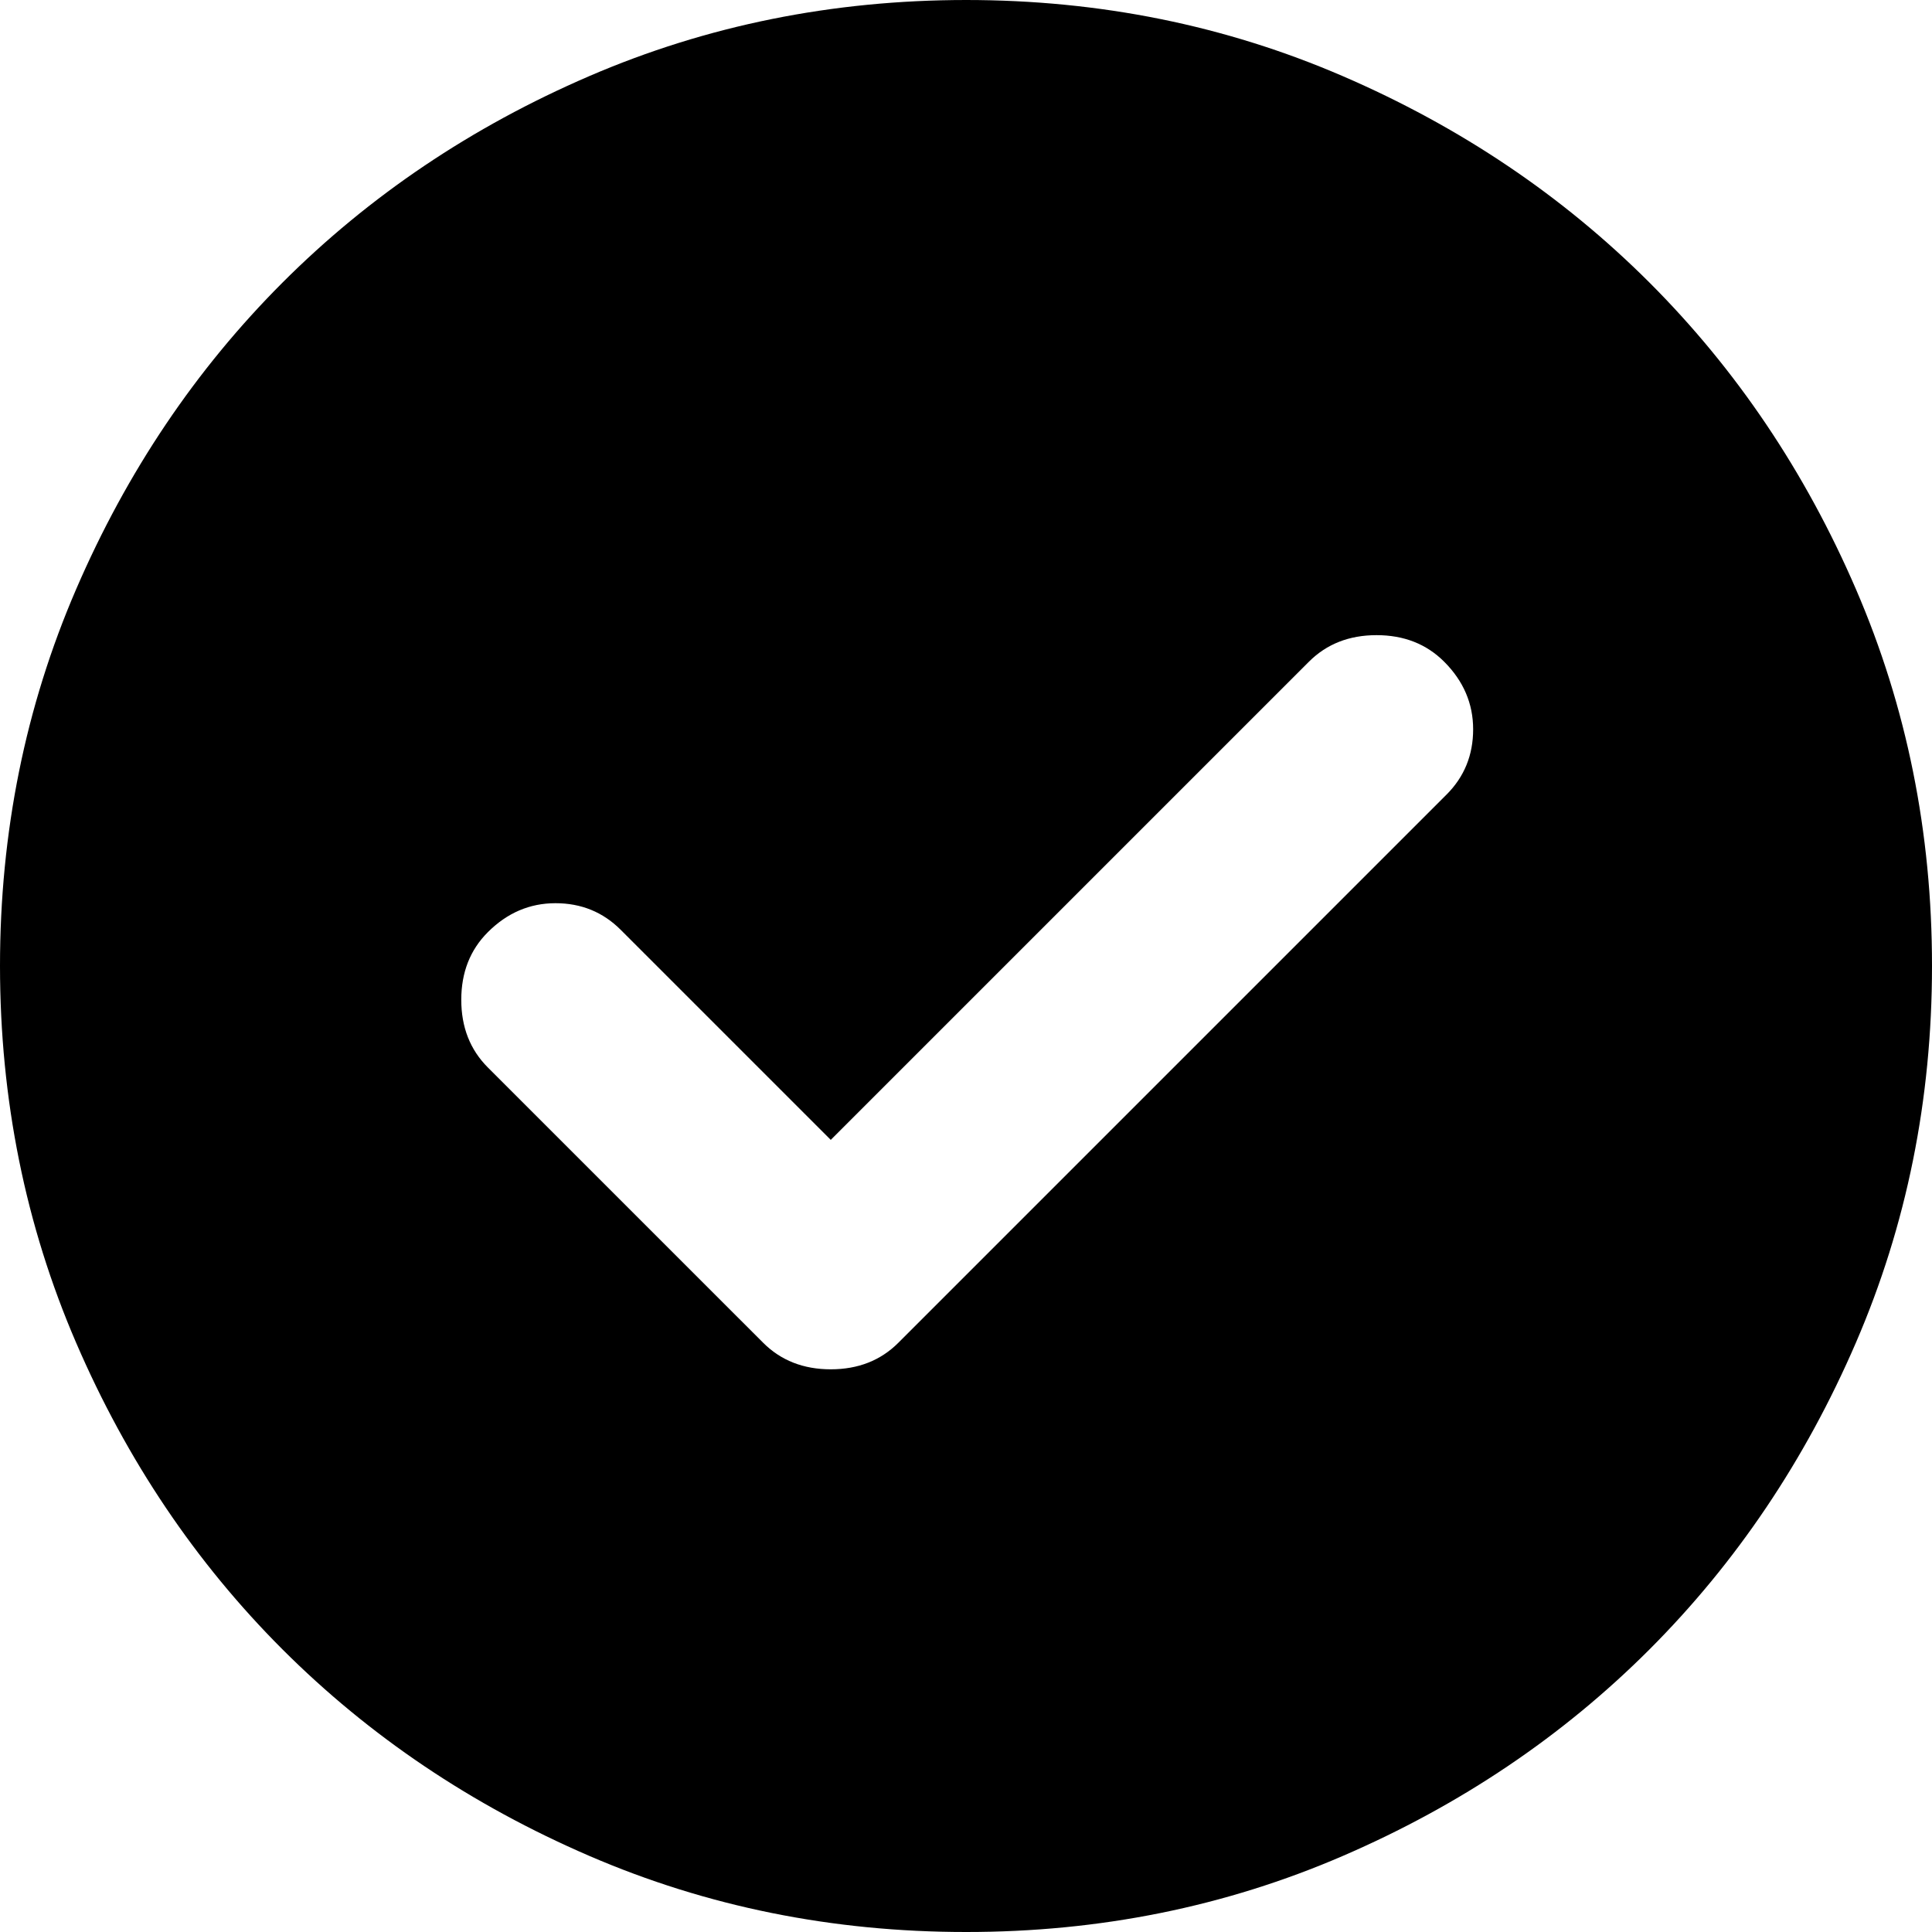
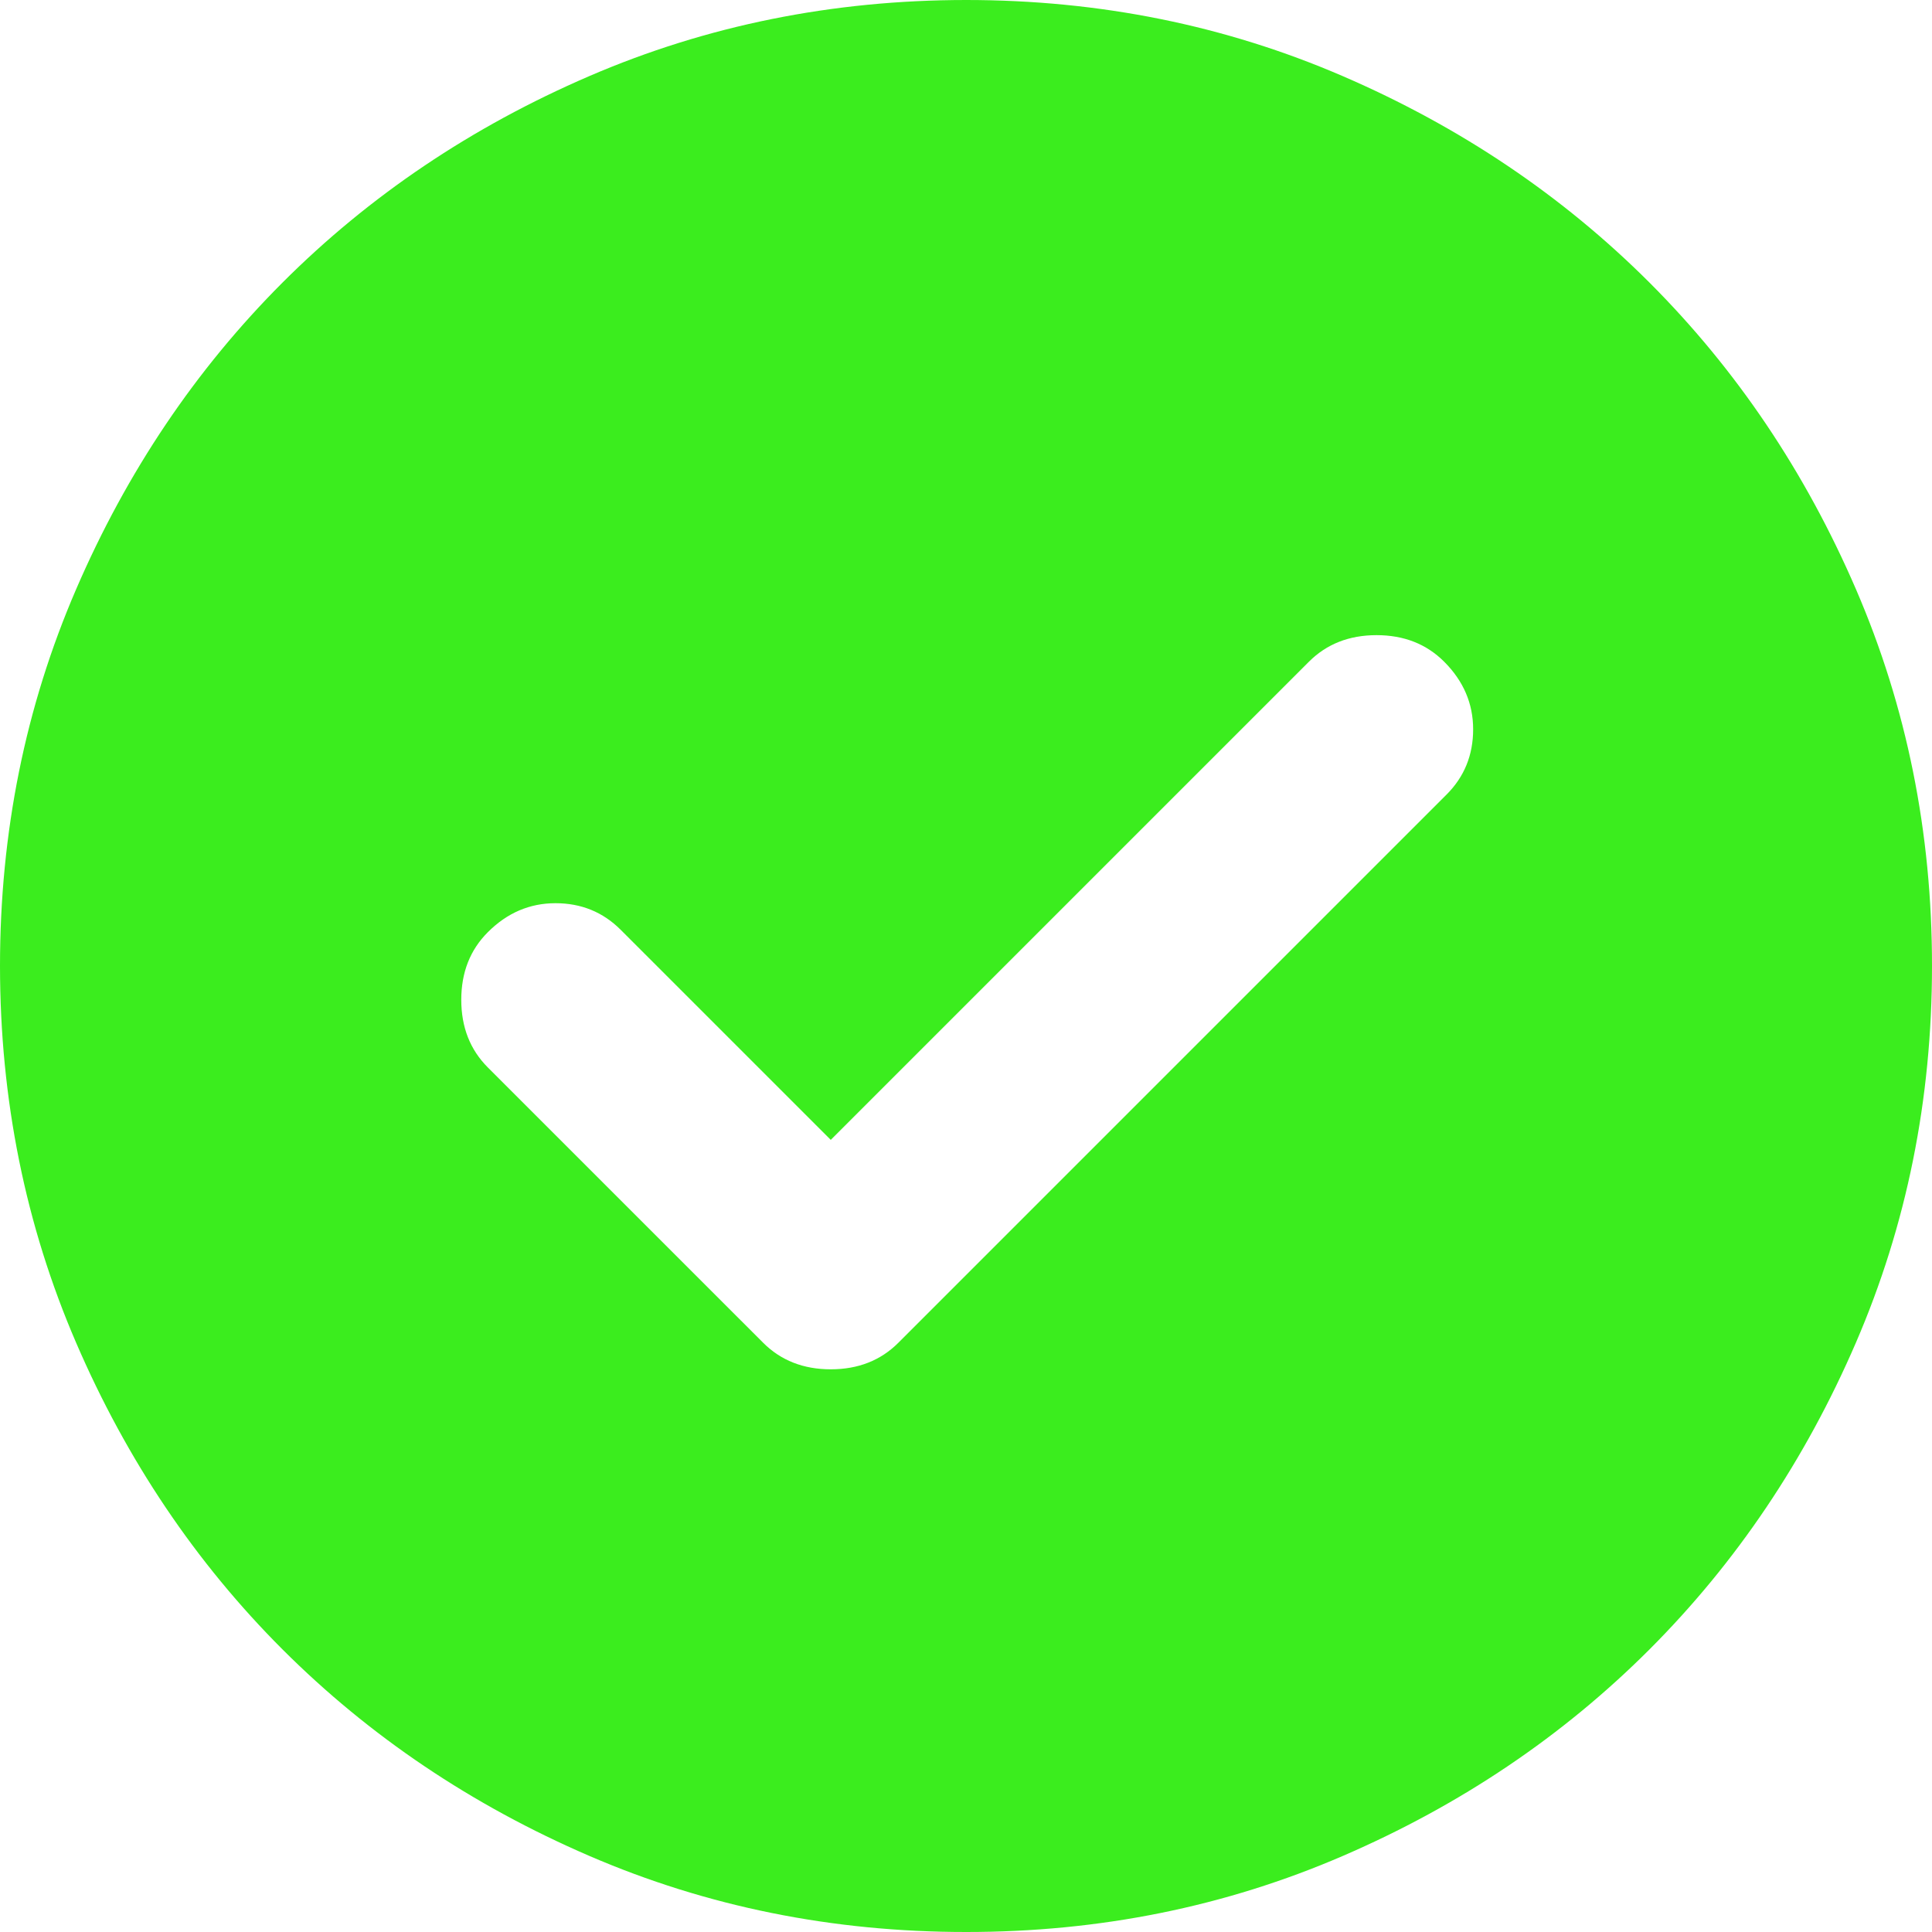
<svg xmlns="http://www.w3.org/2000/svg" width="105" height="105" viewBox="0 0 105 105" fill="none">
-   <path d="M45.15 61.95L33.731 50.531C32.769 49.569 31.587 49.087 30.188 49.087C28.788 49.087 27.562 49.612 26.512 50.663C25.55 51.625 25.069 52.85 25.069 54.337C25.069 55.825 25.55 57.05 26.512 58.013L41.475 72.975C42.438 73.938 43.663 74.419 45.15 74.419C46.638 74.419 47.862 73.938 48.825 72.975L78.619 43.181C79.581 42.219 80.062 41.038 80.062 39.638C80.062 38.237 79.537 37.013 78.487 35.962C77.525 35 76.3 34.519 74.812 34.519C73.325 34.519 72.1 35 71.138 35.962L45.15 61.95ZM52.5 105C45.237 105 38.413 103.621 32.025 100.863C25.637 98.105 20.081 94.365 15.356 89.644C10.631 84.919 6.891 79.362 4.137 72.975C1.383 66.588 0.004 59.763 0 52.5C0 45.237 1.379 38.413 4.137 32.025C6.895 25.637 10.635 20.081 15.356 15.356C20.081 10.631 25.637 6.891 32.025 4.137C38.413 1.383 45.237 0.004 52.5 0C59.763 0 66.588 1.379 72.975 4.137C79.362 6.895 84.919 10.635 89.644 15.356C94.369 20.081 98.11 25.637 100.868 32.025C103.626 38.413 105.003 45.237 105 52.5C105 59.763 103.621 66.588 100.863 72.975C98.105 79.362 94.365 84.919 89.644 89.644C84.919 94.369 79.362 98.11 72.975 100.868C66.588 103.626 59.763 105.003 52.5 105Z" fill="black" />
+   <path d="M45.15 61.95L33.731 50.531C32.769 49.569 31.587 49.087 30.188 49.087C28.788 49.087 27.562 49.612 26.512 50.663C25.55 51.625 25.069 52.85 25.069 54.337C25.069 55.825 25.55 57.05 26.512 58.013L41.475 72.975C42.438 73.938 43.663 74.419 45.15 74.419C46.638 74.419 47.862 73.938 48.825 72.975L78.619 43.181C79.581 42.219 80.062 41.038 80.062 39.638C80.062 38.237 79.537 37.013 78.487 35.962C77.525 35 76.3 34.519 74.812 34.519C73.325 34.519 72.1 35 71.138 35.962L45.15 61.95ZM52.5 105C45.237 105 38.413 103.621 32.025 100.863C25.637 98.105 20.081 94.365 15.356 89.644C10.631 84.919 6.891 79.362 4.137 72.975C1.383 66.588 0.004 59.763 0 52.5C0 45.237 1.379 38.413 4.137 32.025C6.895 25.637 10.635 20.081 15.356 15.356C20.081 10.631 25.637 6.891 32.025 4.137C38.413 1.383 45.237 0.004 52.5 0C59.763 0 66.588 1.379 72.975 4.137C79.362 6.895 84.919 10.635 89.644 15.356C94.369 20.081 98.11 25.637 100.868 32.025C103.626 38.413 105.003 45.237 105 52.5C105 59.763 103.621 66.588 100.863 72.975C98.105 79.362 94.365 84.919 89.644 89.644C84.919 94.369 79.362 98.11 72.975 100.868C66.588 103.626 59.763 105.003 52.5 105Z" fill="#3BED1E" />
</svg>
